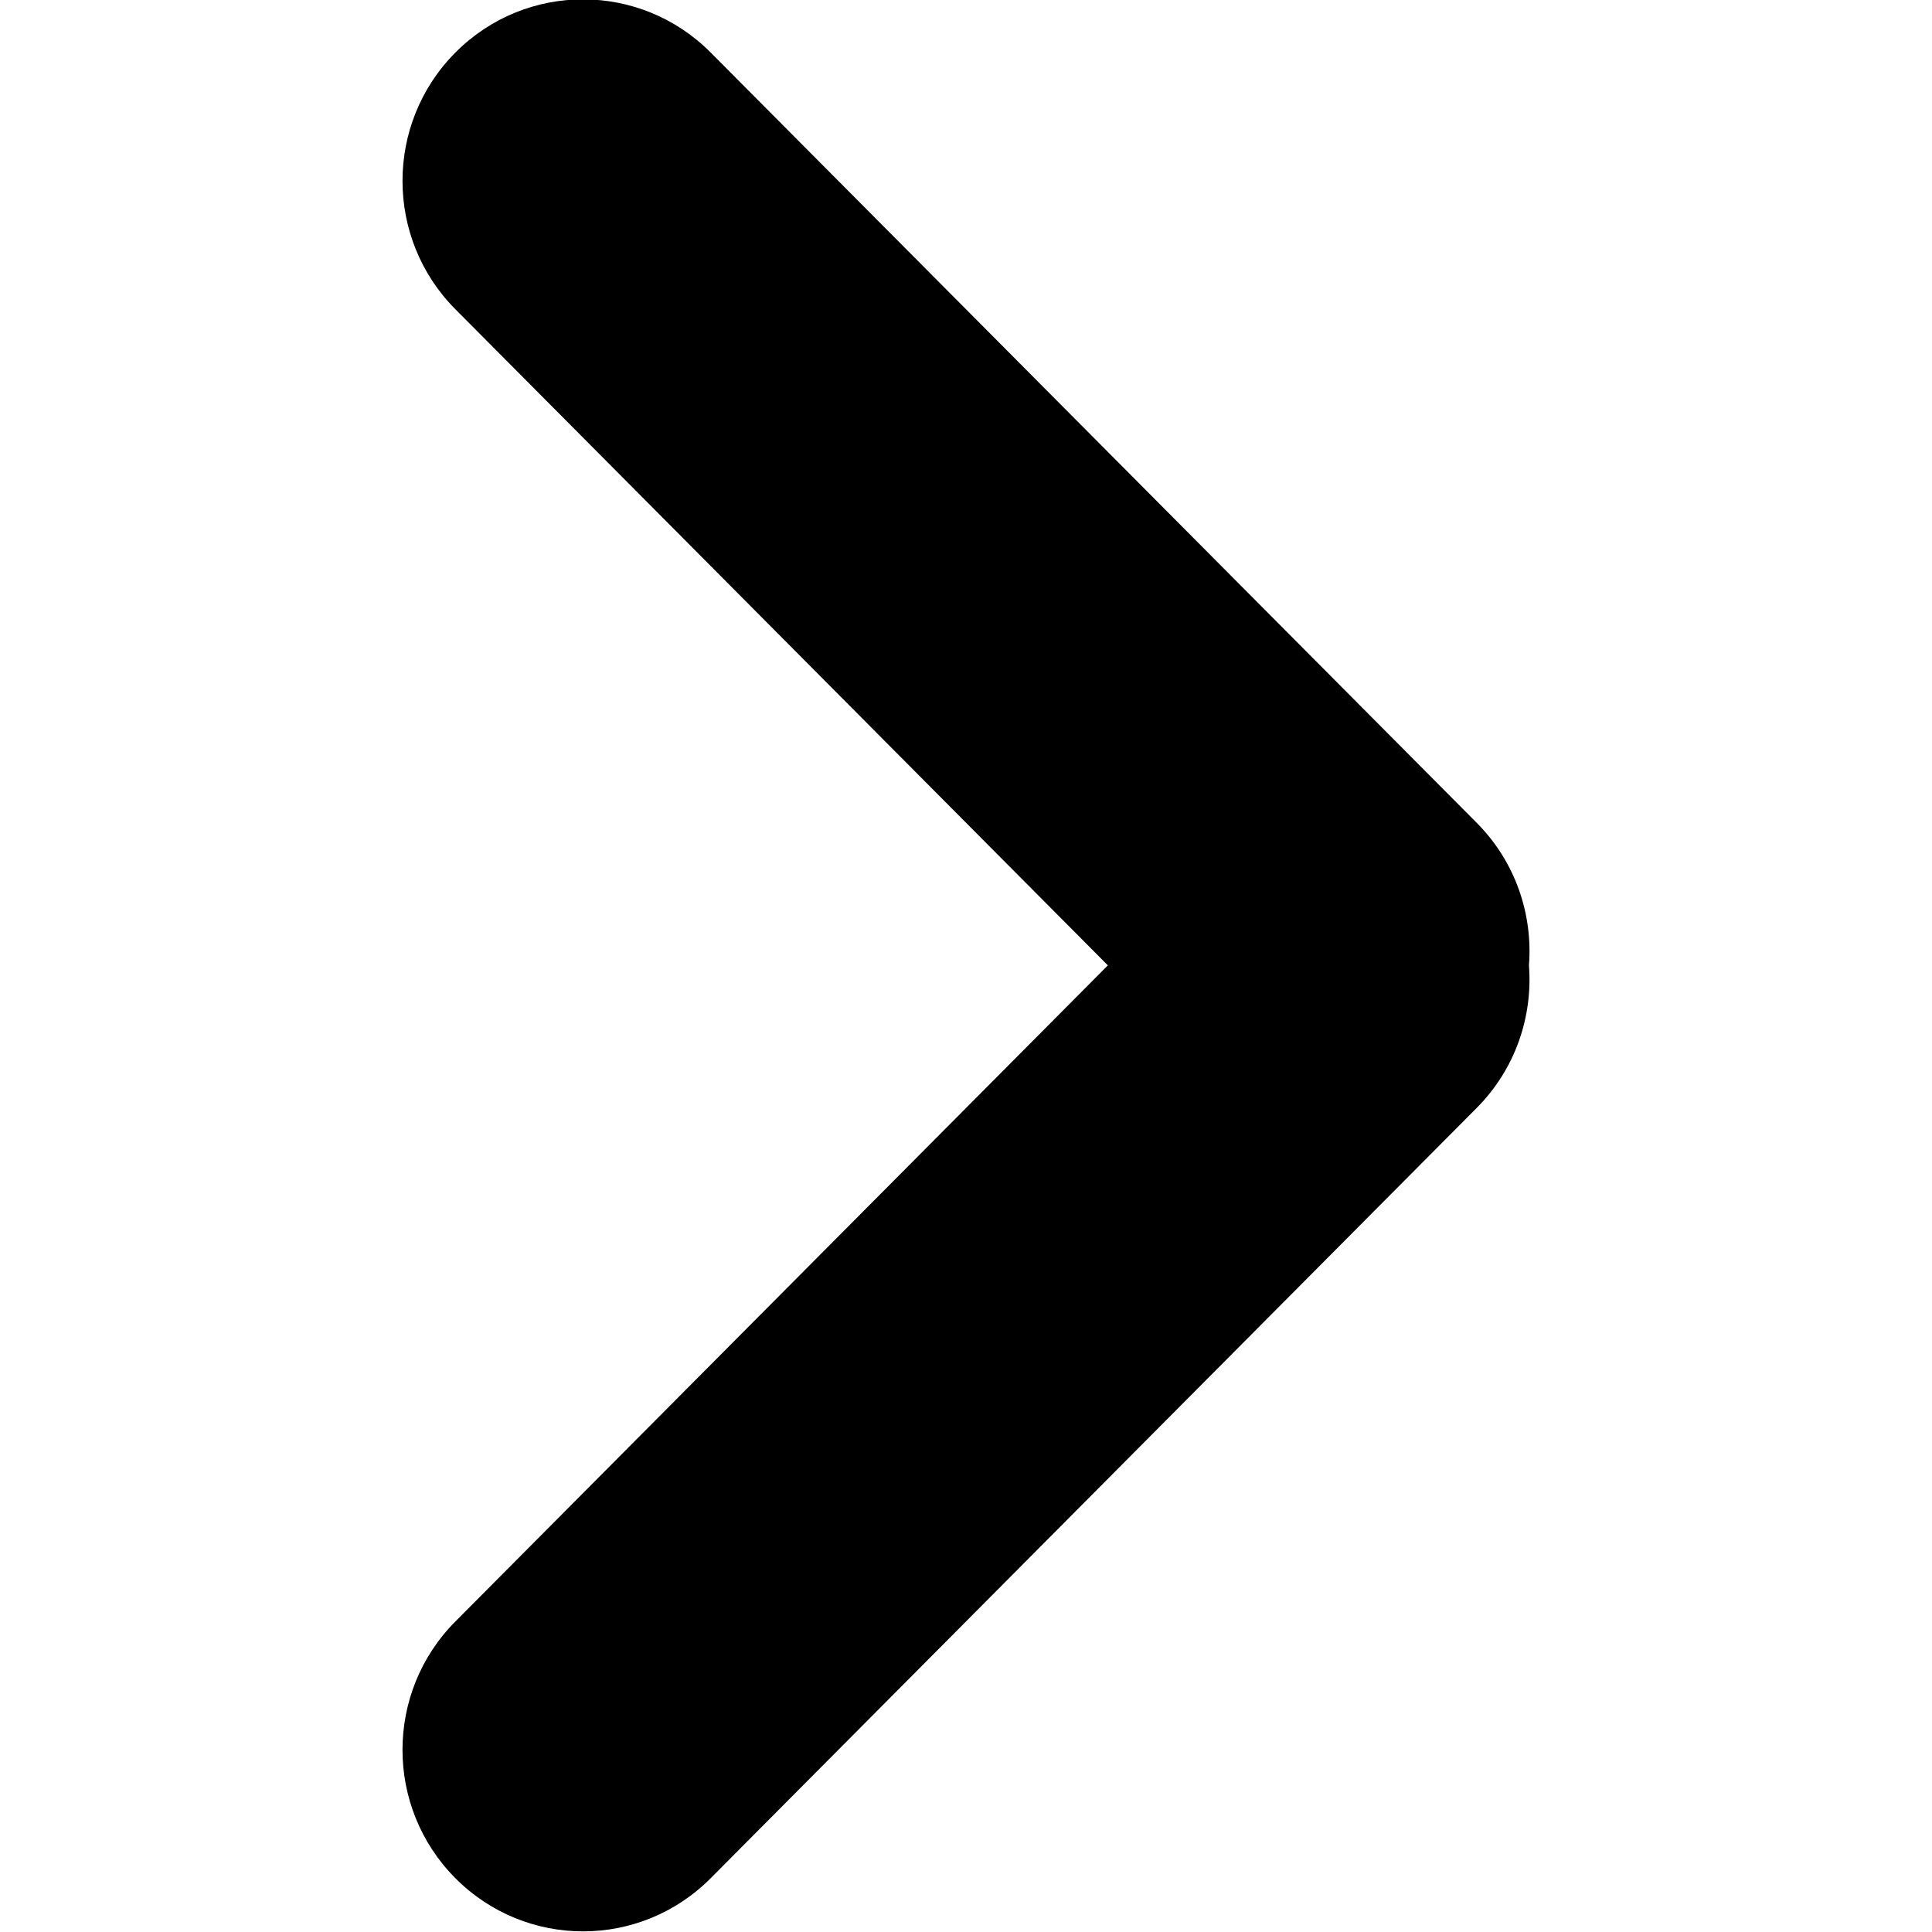
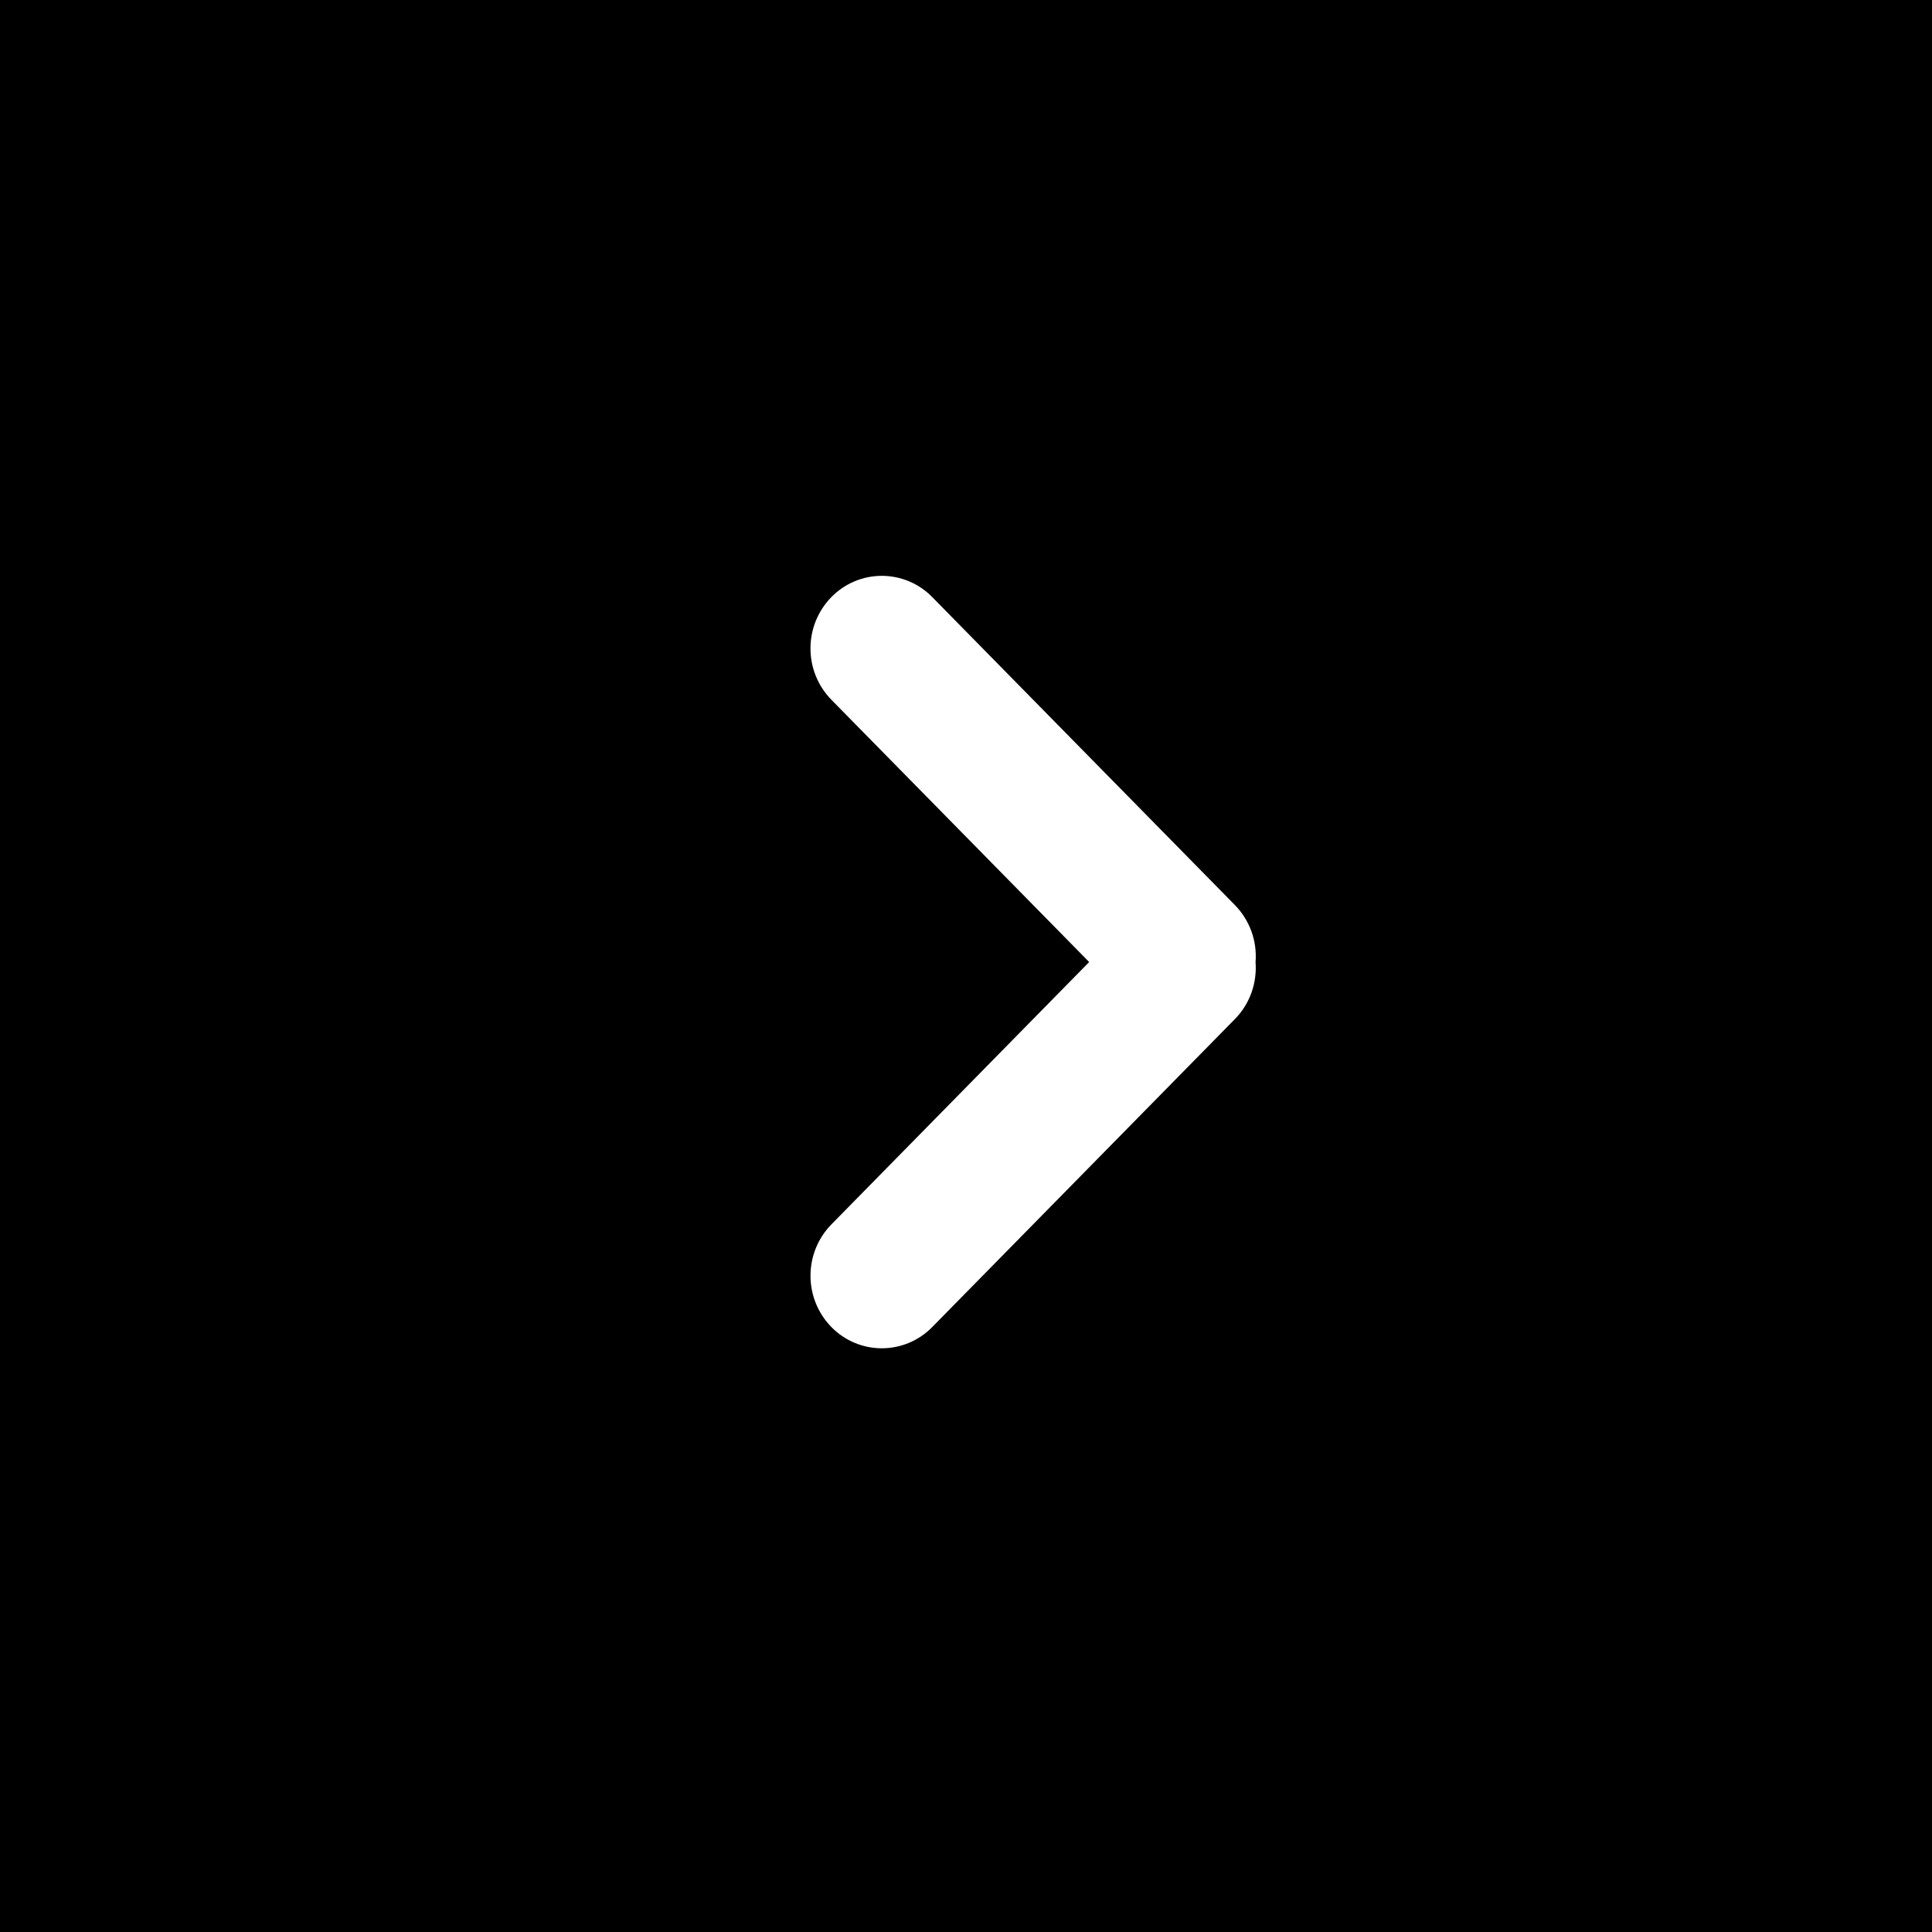
- <svg xmlns="http://www.w3.org/2000/svg" width="1024px" height="1024px" viewBox="0 0 1024 1024" version="1.1">
-   <defs />
-   <g id="Artboard" stroke="none" stroke-width="1" fill="none" fill-rule="evenodd">
-     <path d="M810.37,511.688 C812.477,538.765 803.233,566.565 782.638,587.277 L376.678,995.487 C339.311,1033.061 278.726,1033.061 241.358,995.487 C203.991,957.913 203.991,896.988 241.358,859.414 L587.192,511.663 L241.362,163.912 C203.995,126.338 203.995,65.423 241.362,27.848 C278.73,-9.726 339.315,-9.726 376.682,27.848 L782.642,436.057 C803.25,456.778 812.492,484.595 810.37,511.688 Z" id="Shape" fill="#000000" />
-   </g>
+ <svg xmlns="http://www.w3.org/2000/svg" width="1024" height="1024">
+   <path d="M1024 0H0v1024h1024V0zM665.472 509.926a38.784 38.784 0 0 0-10.957-30.233l-160.41-163.226a37.35 37.35 0 0 0-53.452 0c-14.784 15.13-14.784 39.296 0 54.426L577.28 509.9 440.653 648.96c-14.768 15.127-14.768 39.273 0 54.4a37.35 37.35 0 0 0 53.453 0l160.41-163.226c8.14-8.268 11.775-19.379 10.956-30.208z" fill="#000" fill-rule="evenodd" />
</svg>
